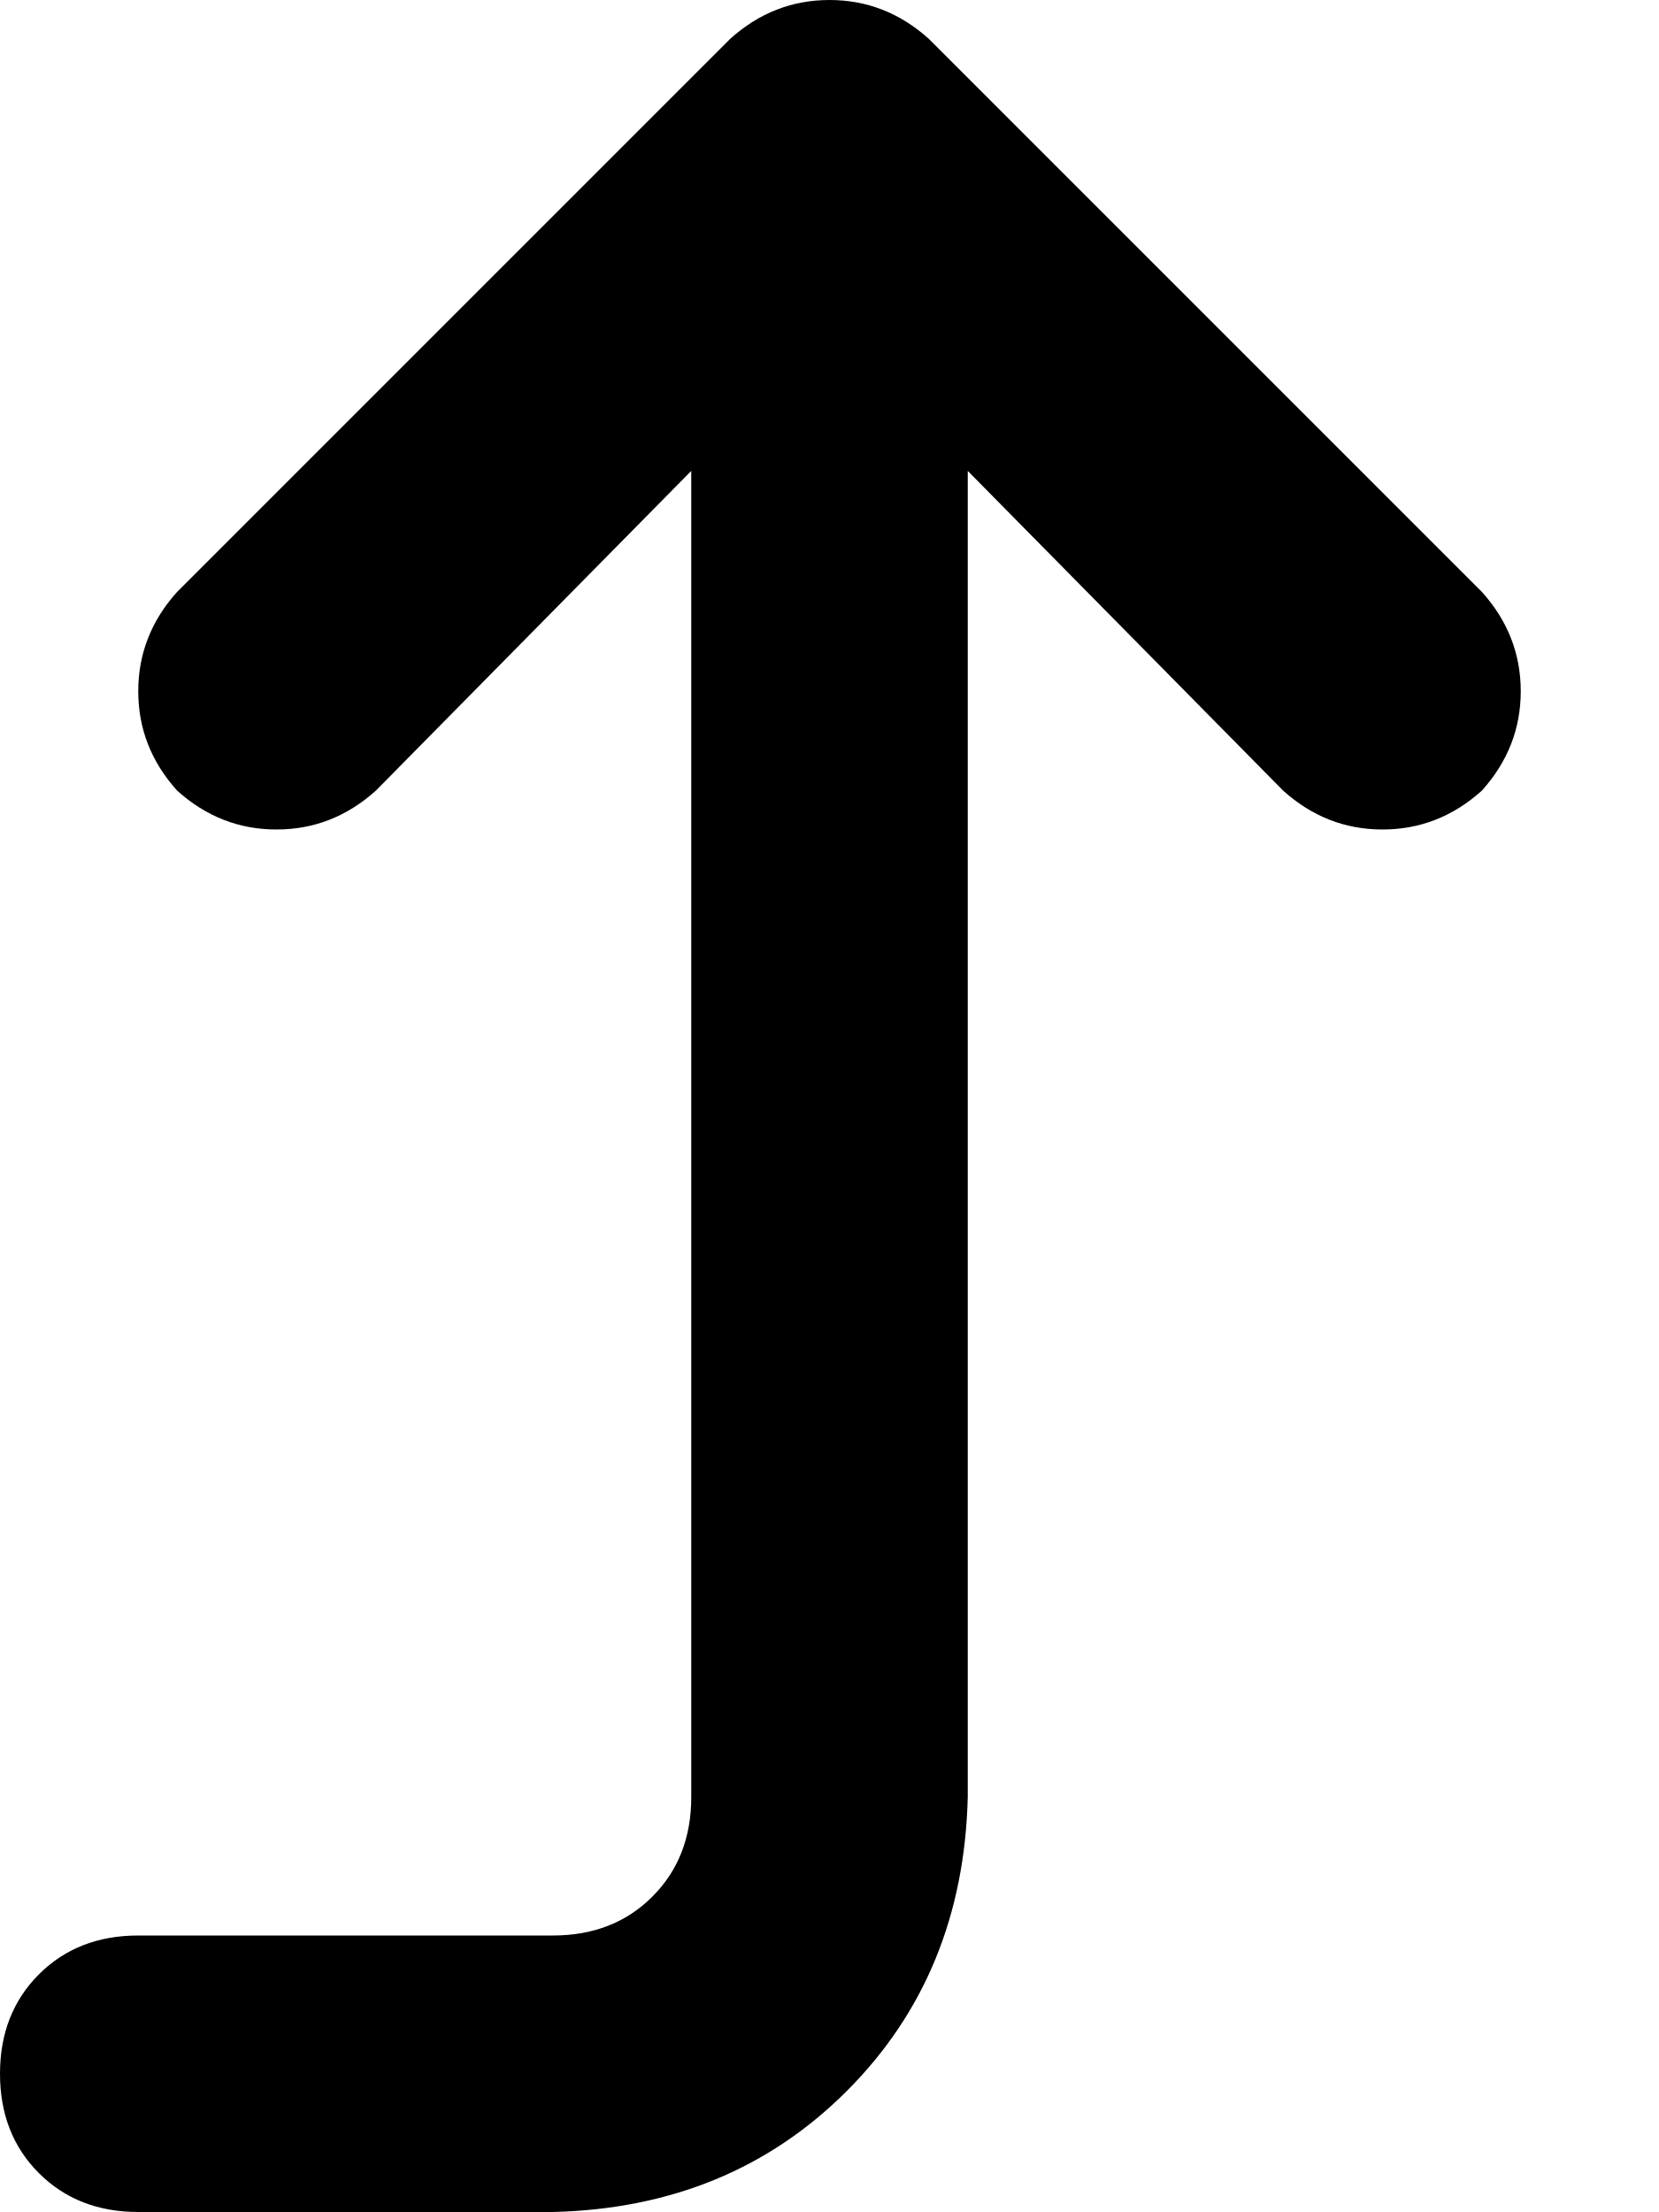
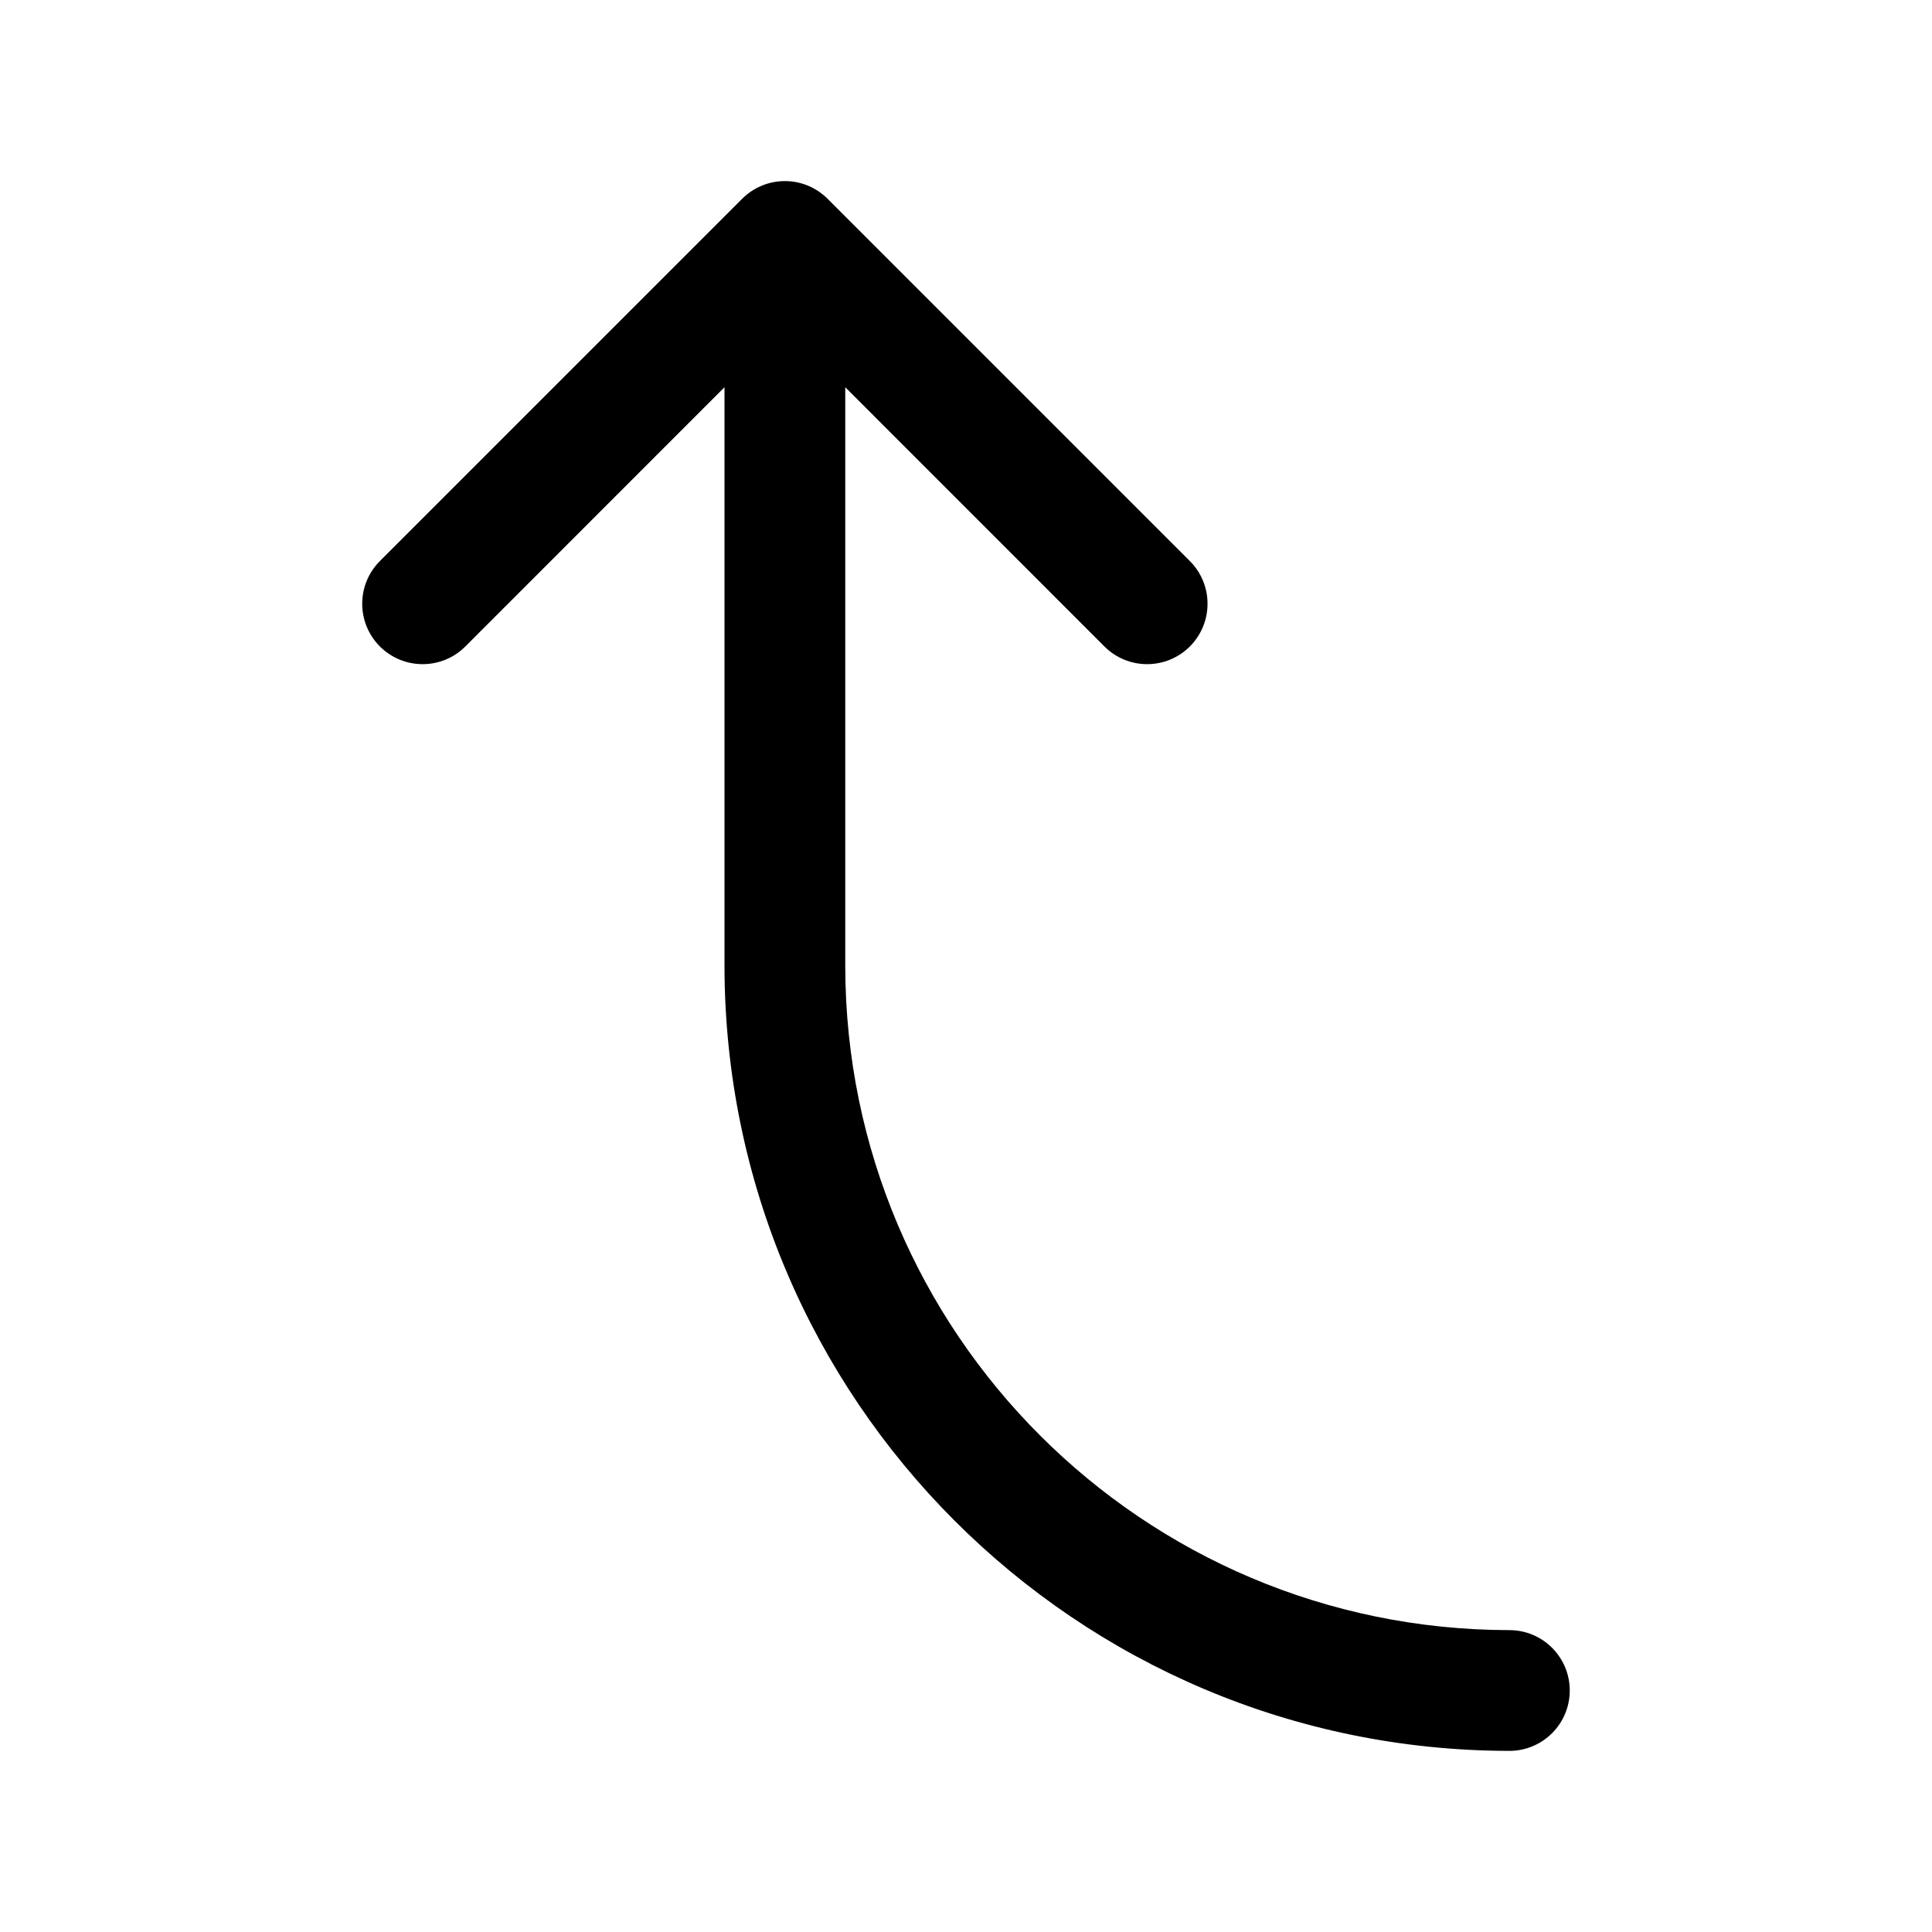
- <svg xmlns="http://www.w3.org/2000/svg" viewBox="0 0 384 512">
-   <path d="M32 448Q18 448 9 457Q0 466 0 480Q0 494 9 503Q18 512 32 512H128Q169 511 196 484Q223 457 224 416V109L297 183Q307 192 320 192Q333 192 343 183Q352 173 352 160Q352 147 343 137L215 9Q205 0 192 0Q179 0 169 9L41 137Q32 147 32 160Q32 173 41 183Q51 192 64 192Q77 192 87 183L160 109V416Q160 430 151 439Q142 448 128 448H32Z" />
+ <svg xmlns="http://www.w3.org/2000/svg" viewBox="0 0 256 256" fill="currentColor">
+   <path d="M208,224a8,8,0,0,1-8,8A104.11,104.11,0,0,1,96,128V51.31L61.66,85.66A8,8,0,0,1,50.34,74.34l48-48a8,8,0,0,1,11.32,0l48,48a8,8,0,0,1-11.32,11.32L112,51.31V128a88.1,88.1,0,0,0,88,88A8,8,0,0,1,208,224Z" />
</svg>
